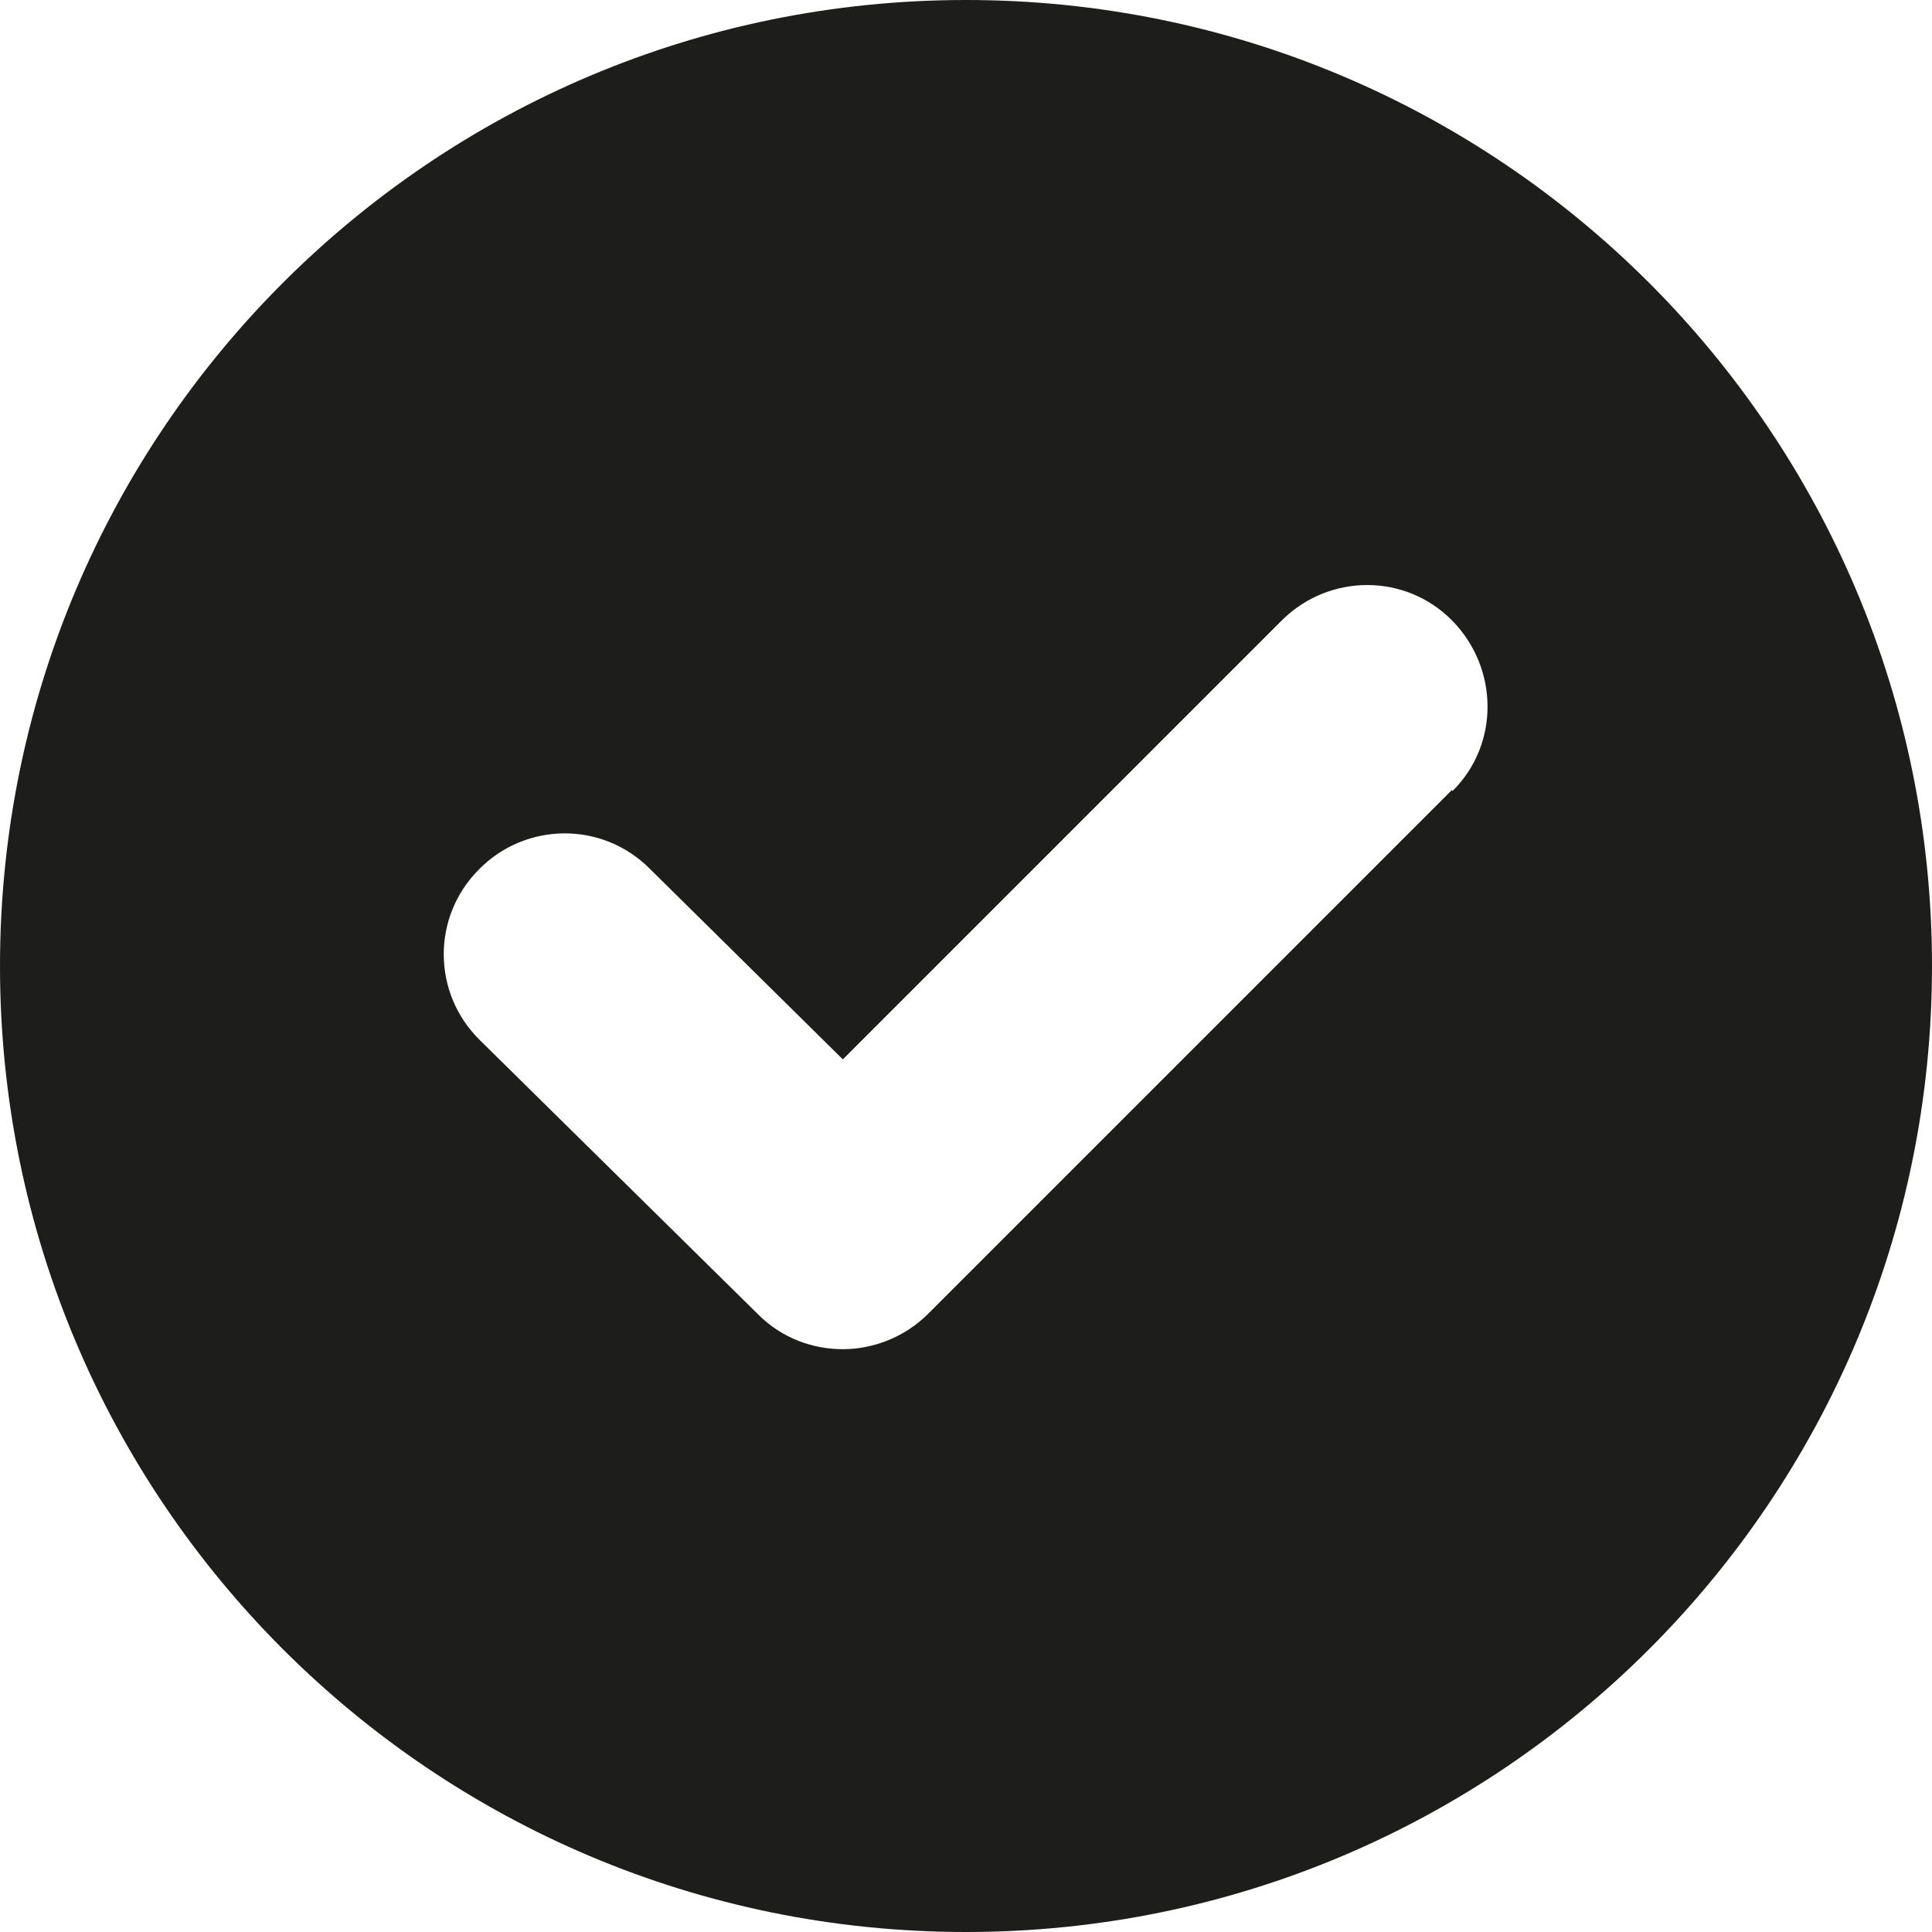
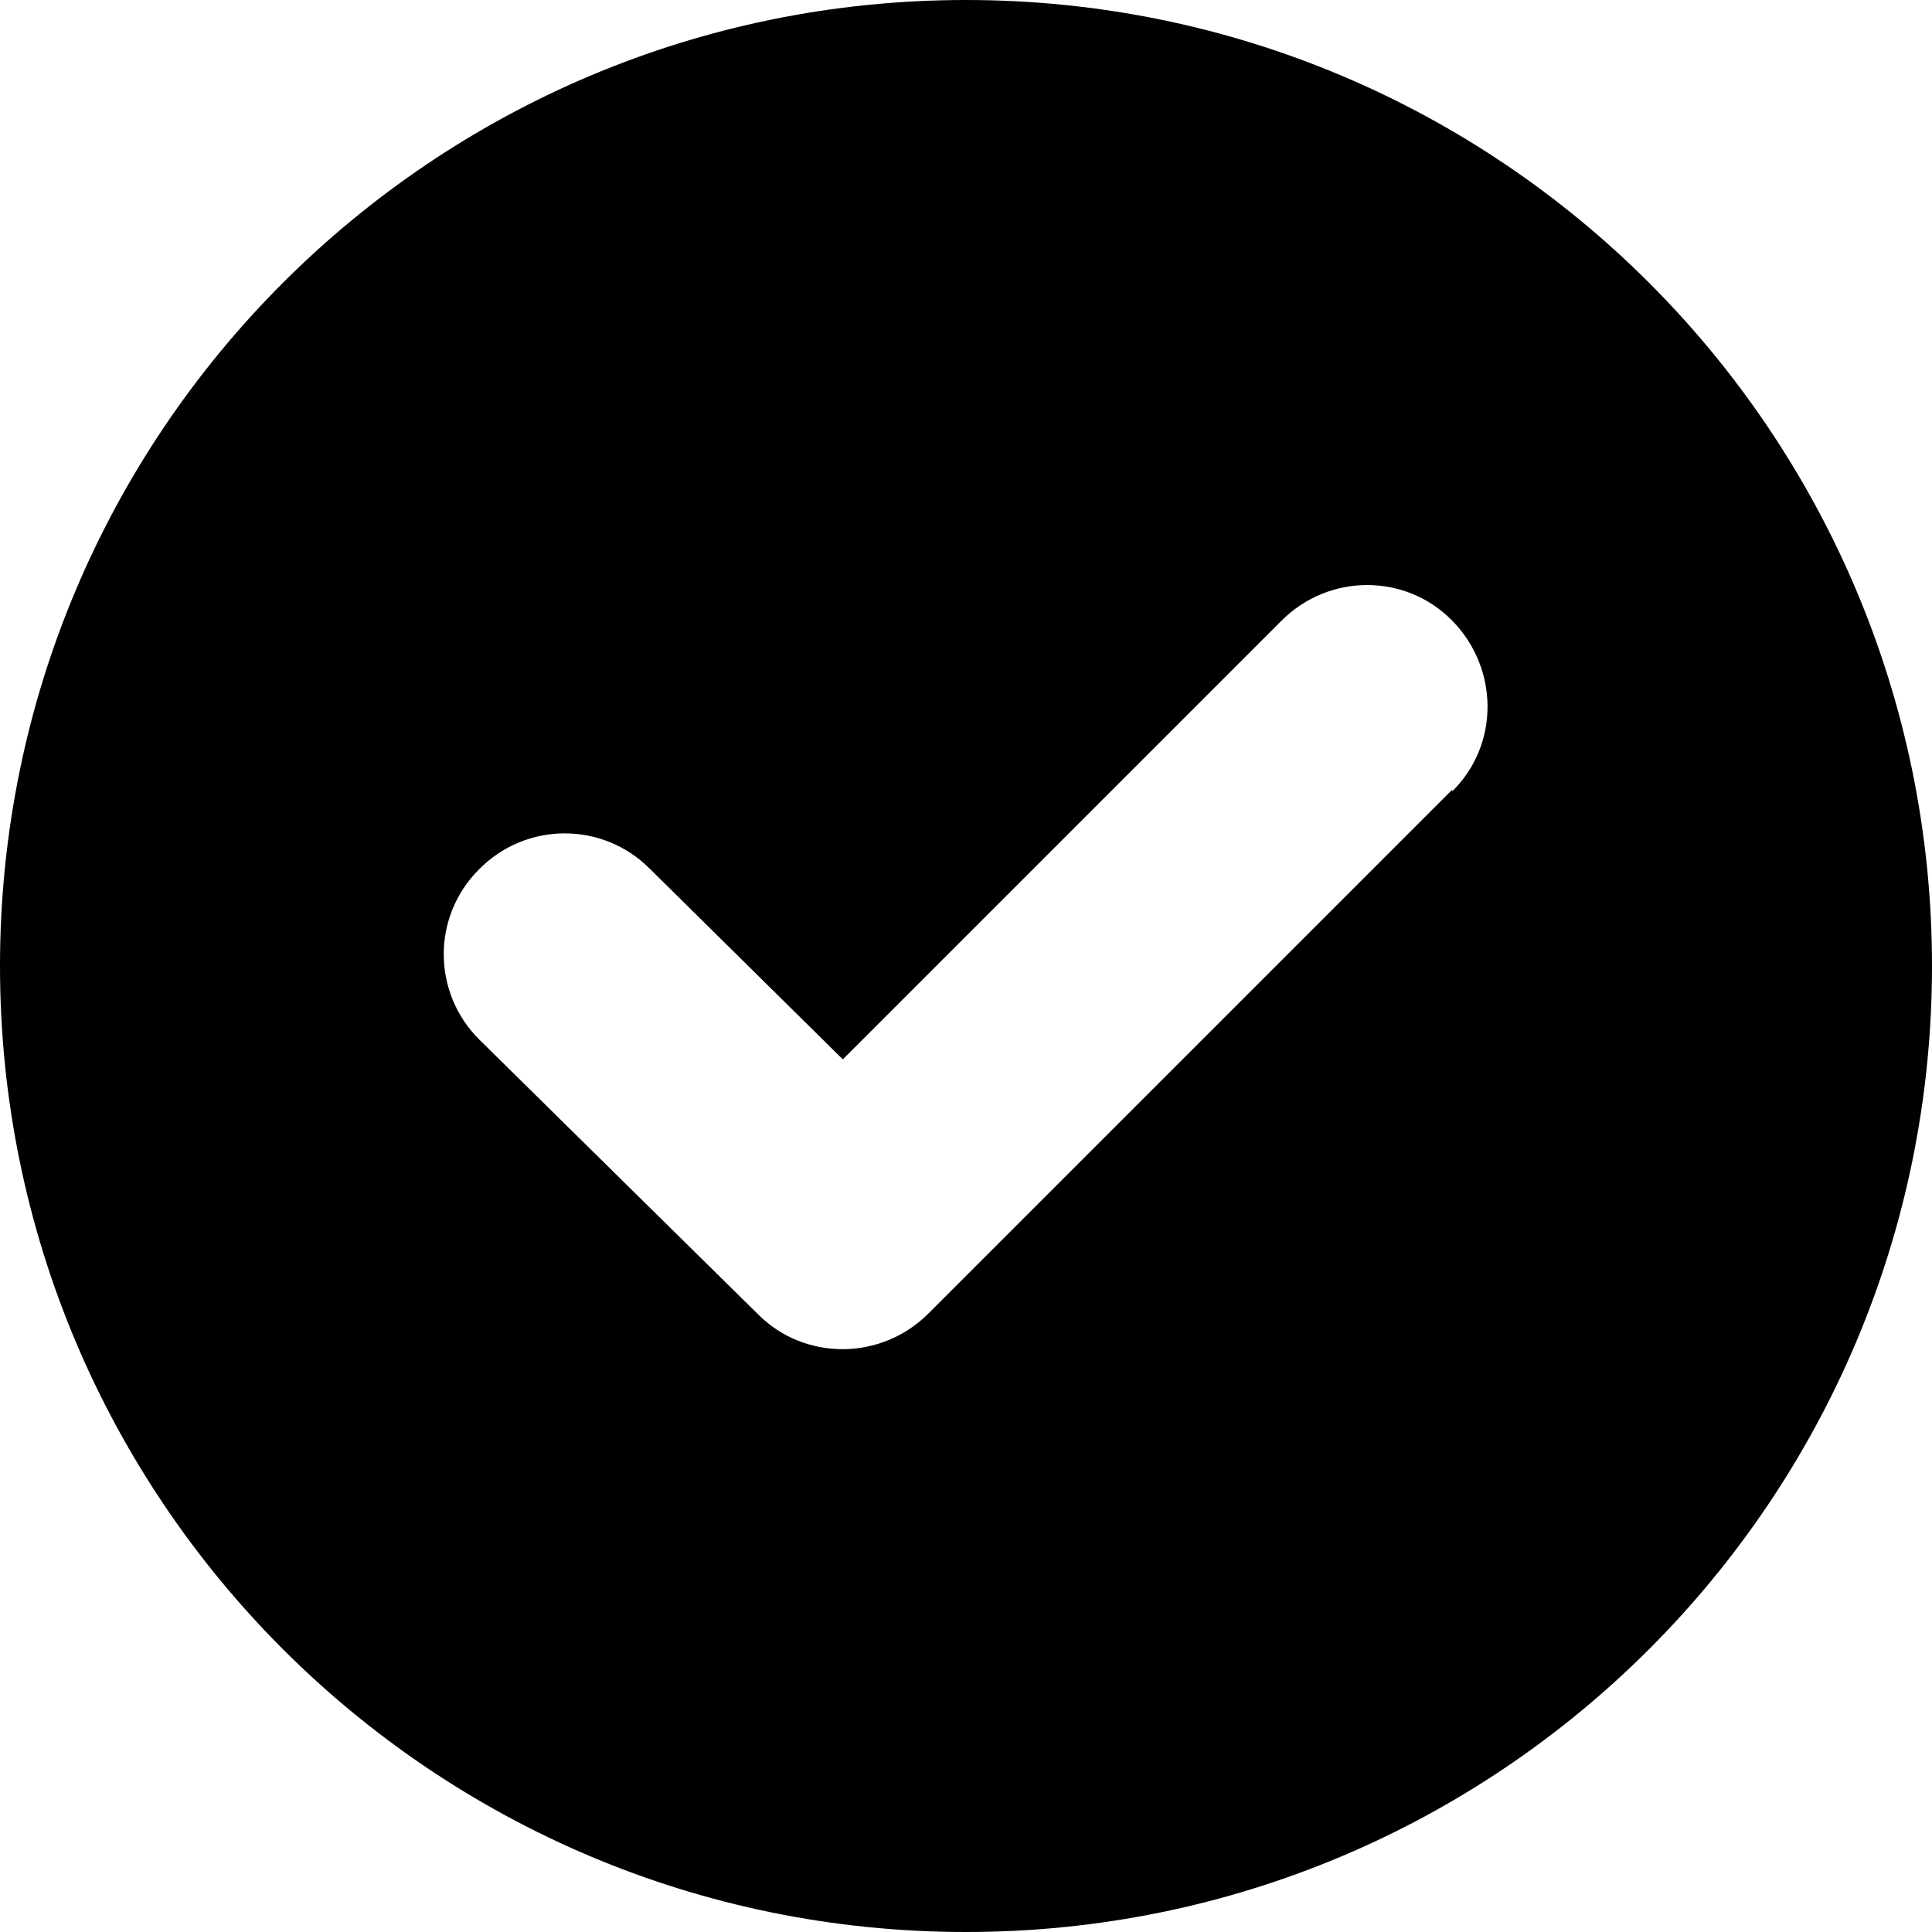
<svg xmlns="http://www.w3.org/2000/svg" id="Lager_1" data-name="Lager 1" viewBox="0 0 24 24">
-   <path d="M12,0C5.37,0,0,5.37,0,12s5.37,12,12,12,12-5.37,12-12S18.63,0,12,0ZM18.04,9.81l-6.51,6.51c-.29.29-.68.44-1.06.44s-.76-.14-1.05-.43l-3.46-3.41c-.59-.58-.6-1.53-.01-2.12.58-.59,1.53-.6,2.12-.01l2.4,2.37,5.45-5.45c.59-.59,1.54-.59,2.12,0s.59,1.54,0,2.12Z" fill="#1d1d1b" />
+   <path d="M12,0C5.37,0,0,5.37,0,12s5.37,12,12,12,12-5.37,12-12S18.63,0,12,0ZM18.04,9.81l-6.51,6.51c-.29.29-.68.44-1.06.44s-.76-.14-1.05-.43l-3.46-3.41c-.59-.58-.6-1.53-.01-2.12.58-.59,1.53-.6,2.12-.01l2.4,2.37,5.45-5.45c.59-.59,1.54-.59,2.12,0s.59,1.54,0,2.12Z" />
</svg>
